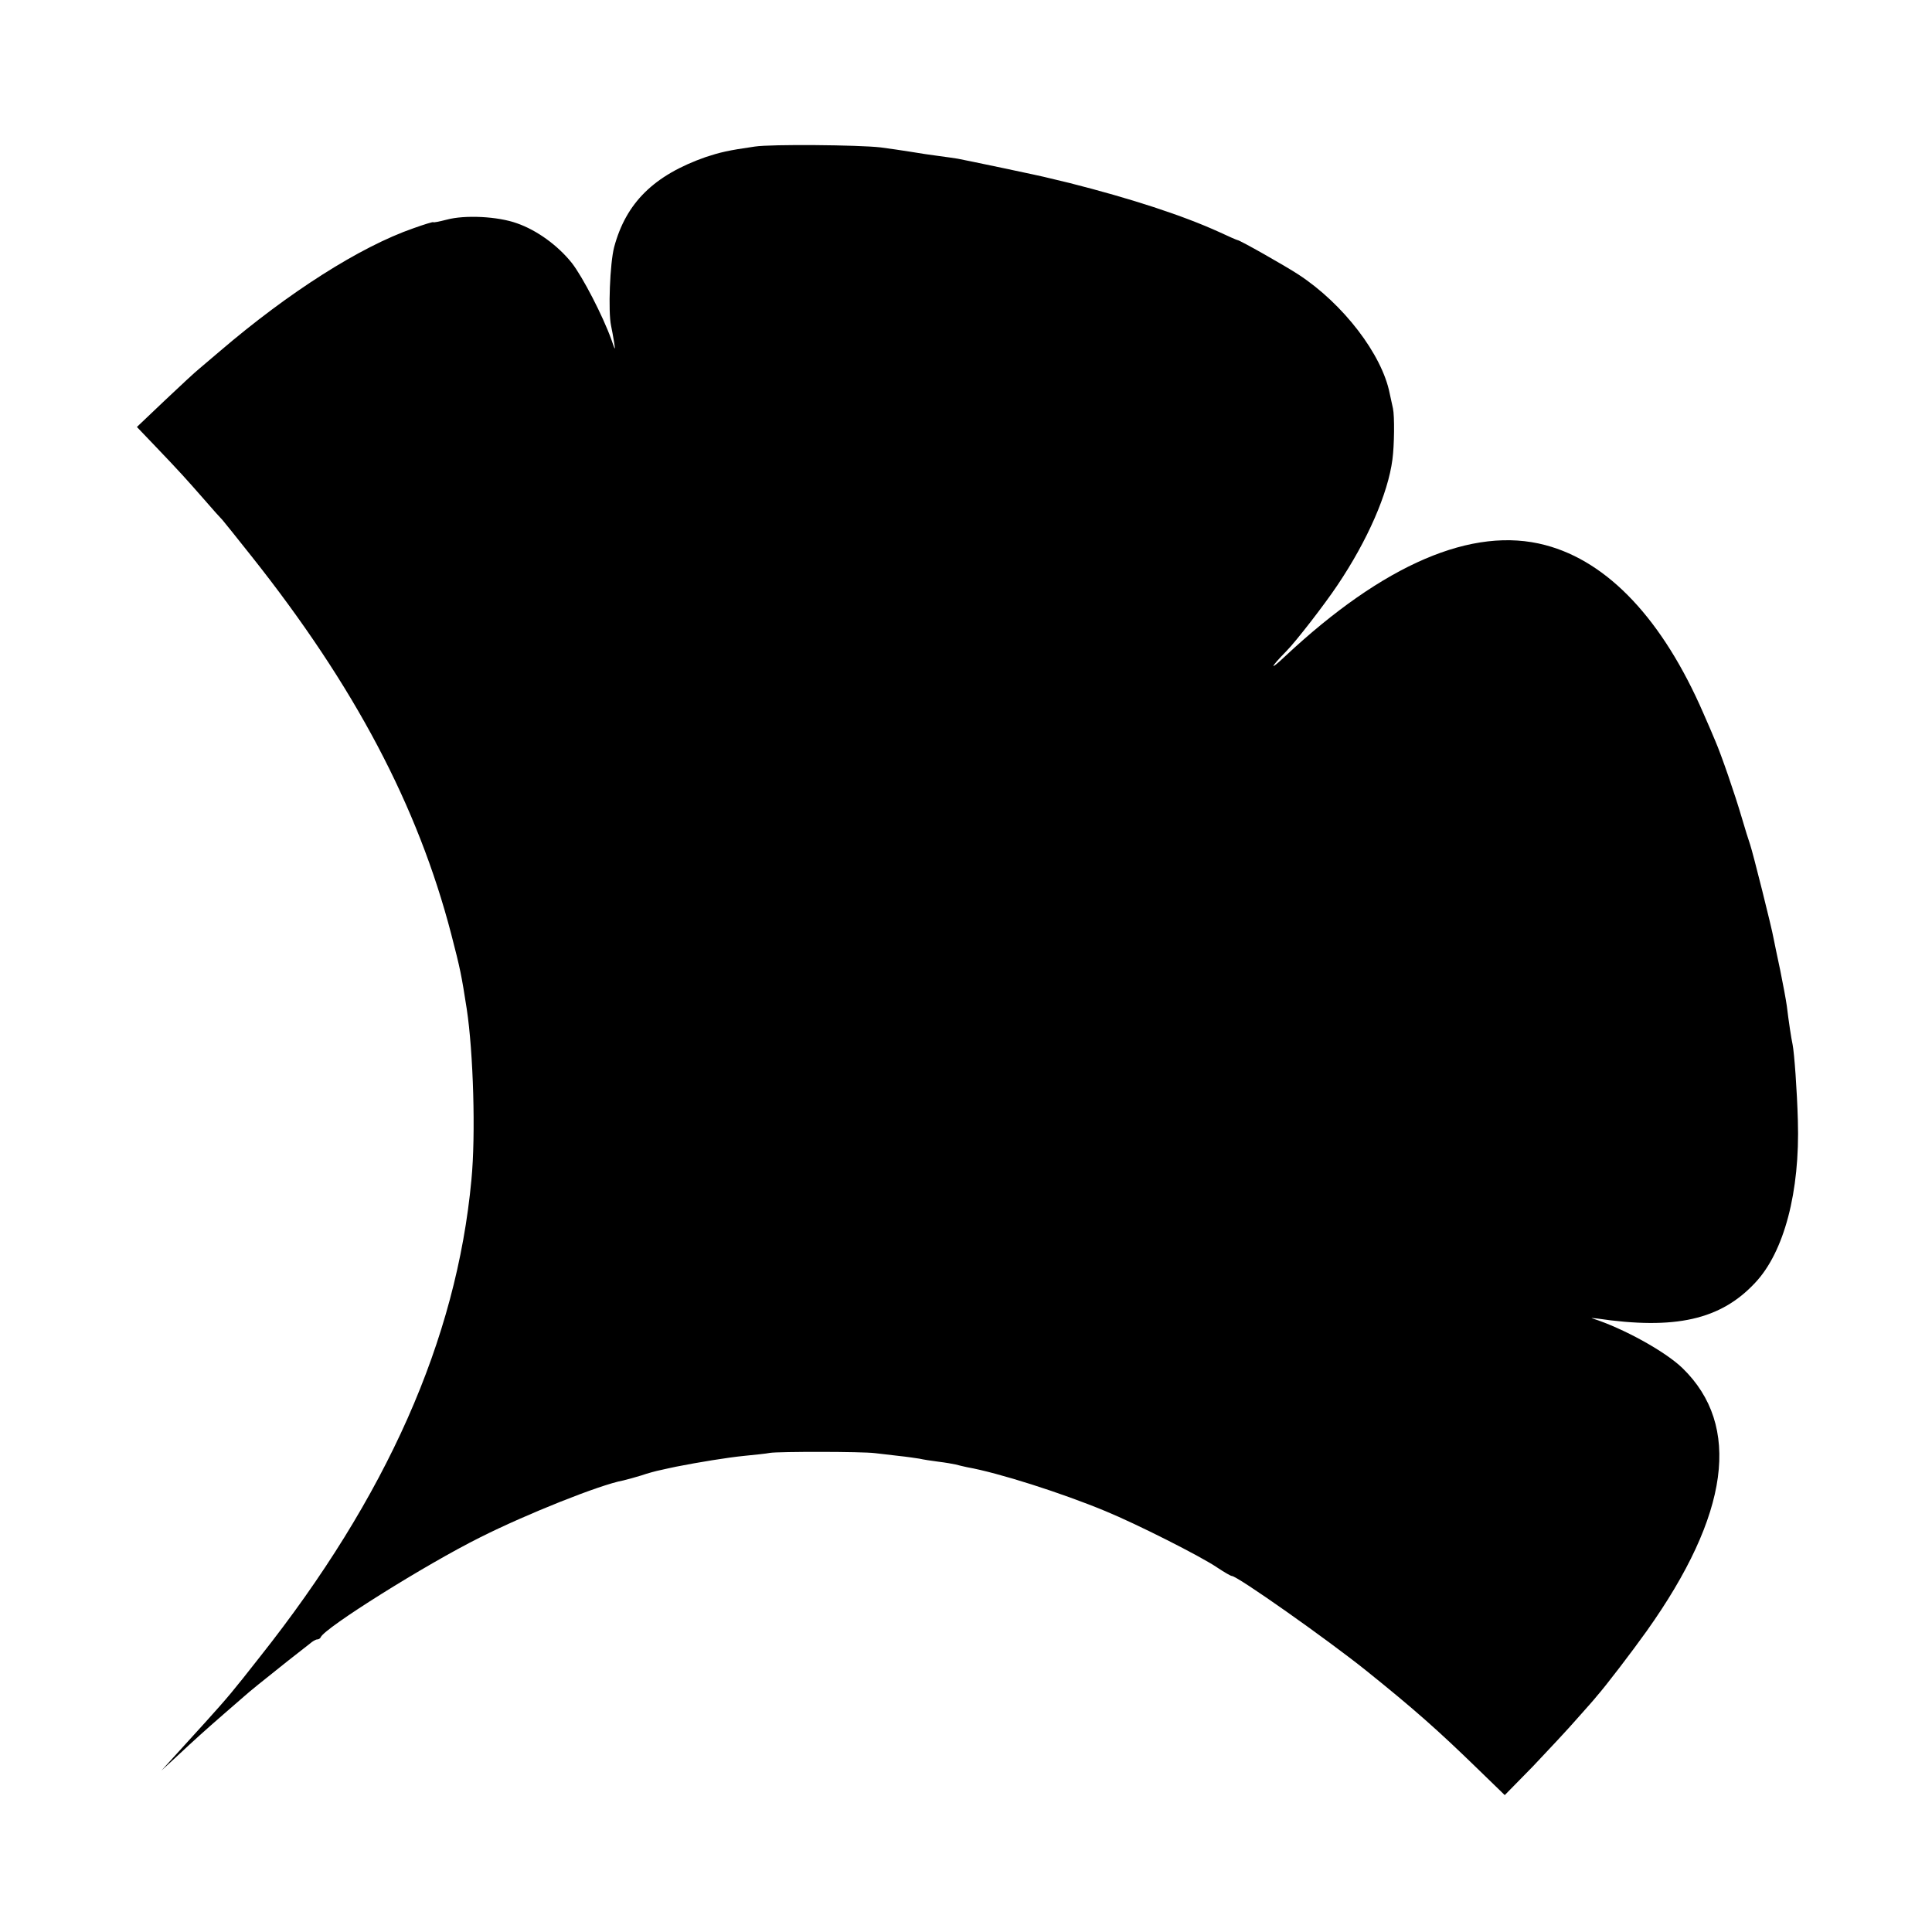
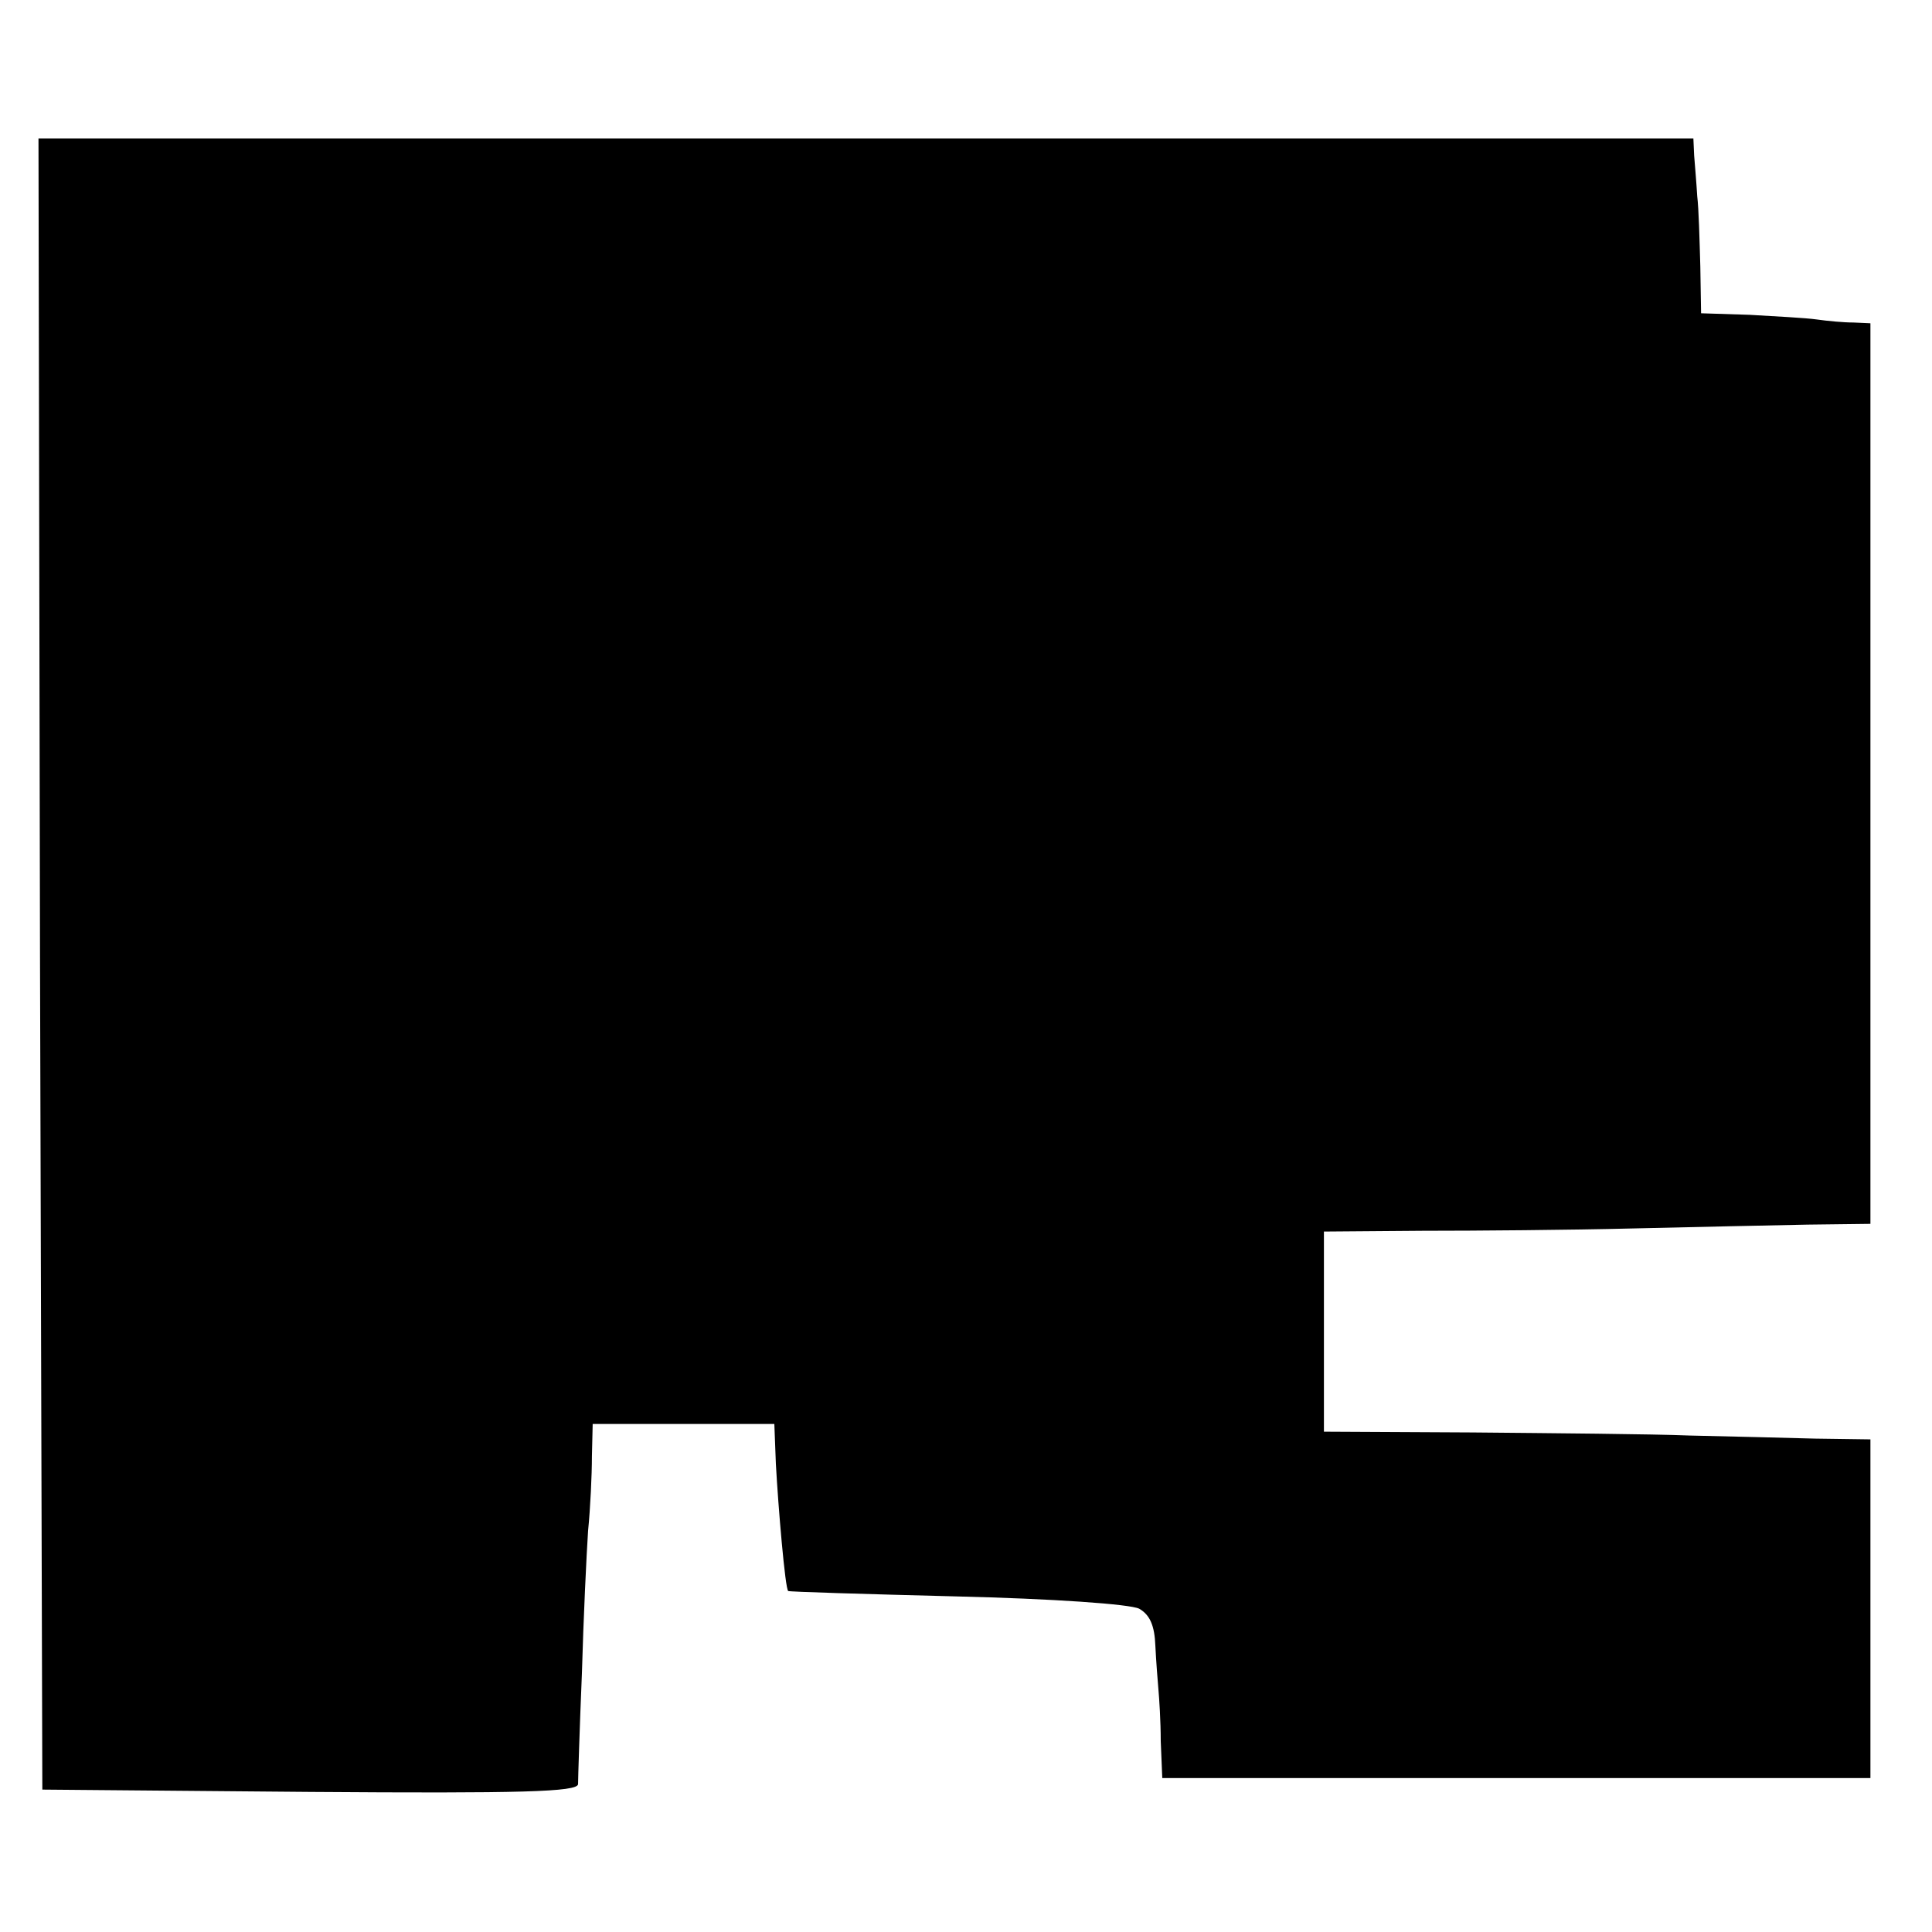
- <svg xmlns="http://www.w3.org/2000/svg" version="1.0" width="700pt" height="700pt" viewBox="0 0 700 700" preserveAspectRatio="xMidYMid meet">
-   <g transform="translate(0,700) scale(0.1,-0.1)" fill="#000000" stroke="none">
-     <path d="M2735 6469 c-98 -14 -126 -21 -178 -38 -188 -66 -289 -166 -332 -327 -15 -58 -22 -232 -11 -284 3 -14 8 -41 11 -60 5 -32 4 -31 -10 10 -31 86 -104 227 -143 277 -51 64 -127 119 -199 144 -69 25 -189 31 -255 13 -27 -7 -48 -11 -48 -9 0 2 -33 -8 -72 -22 -193 -67 -452 -232 -702 -446 -27 -23 -60 -51 -73 -62 -14 -11 -70 -63 -126 -116 l-101 -96 66 -69 c90 -94 114 -121 178 -194 30 -35 60 -68 66 -74 5 -6 53 -65 105 -131 374 -471 603 -905 724 -1370 33 -127 37 -148 56 -270 24 -157 33 -457 17 -620 -54 -579 -307 -1149 -767 -1729 -98 -125 -114 -144 -196 -235 -54 -59 -60 -66 -120 -132 l-40 -44 50 46 c76 71 104 96 175 158 36 31 70 61 76 66 14 13 72 60 154 125 36 28 73 57 83 65 9 8 21 15 26 15 5 0 11 3 13 8 14 34 381 264 578 362 167 84 435 191 518 206 13 3 42 11 65 18 23 8 56 17 72 20 17 4 41 9 55 12 81 16 185 33 245 39 39 4 81 8 95 11 32 5 334 5 380 -1 19 -2 58 -7 86 -10 29 -3 62 -8 75 -10 13 -3 44 -8 69 -11 25 -3 53 -8 62 -10 10 -3 29 -7 42 -10 113 -20 342 -93 501 -159 112 -46 346 -164 406 -205 24 -16 48 -30 52 -30 20 0 346 -230 487 -343 173 -139 259 -215 403 -355 l99 -96 102 104 c55 58 128 136 161 174 33 37 65 73 70 80 32 36 129 163 181 236 301 423 344 745 130 953 -63 61 -216 145 -326 180 -8 2 -1 2 15 0 284 -42 449 -5 574 129 105 111 163 330 155 588 -3 110 -13 245 -19 275 -5 23 -14 82 -21 140 -3 22 -14 81 -24 130 -11 50 -21 101 -24 115 -6 36 -75 311 -85 340 -5 14 -19 59 -31 100 -24 82 -74 227 -95 275 -7 17 -26 62 -43 100 -147 339 -345 550 -573 610 -263 70 -586 -69 -944 -404 -57 -54 -54 -41 5 19 35 35 140 171 186 240 109 162 183 332 199 455 7 51 8 158 2 185 -2 8 -7 33 -12 55 -28 141 -168 324 -330 430 -47 31 -213 125 -221 125 -2 0 -32 13 -66 29 -134 61 -322 122 -543 178 -33 8 -67 16 -75 18 -25 7 -303 65 -330 70 -14 2 -45 7 -70 10 -25 3 -70 10 -100 15 -30 5 -80 12 -110 16 -79 9 -396 12 -455 3z" />
+ <svg xmlns="http://www.w3.org/2000/svg" version="1.0" width="251pt" height="251pt" viewBox="0 0 251 251" preserveAspectRatio="xMidYMid meet">
+   <g transform="translate(0,251) scale(0.1,-0.1)" fill="#000000" stroke="none">
+     <path d="M52 1258 l3 -1073 348 -3 c274 -2 347 0 348 10 0 7 2 72 5 144 2 72 6 155 8 185 3 30 5 73 5 97 l1 42 118 0 118 0 2 -52 c3 -55 12 -162 16 -165 1 -1 99 -4 218 -7 126 -3 226 -10 238 -16 14 -8 20 -22 21 -48 1 -20 3 -46 4 -57 1 -11 3 -41 3 -67 l2 -48 460 0 460 0 0 220 0 220 -72 1 c-40 1 -113 3 -163 4 -49 2 -177 3 -282 4 l-193 1 0 130 0 130 128 1 c70 0 192 1 272 3 80 2 182 4 228 5 l82 1 0 585 0 585 -22 1 c-13 0 -34 2 -48 4 -14 2 -53 4 -87 6 l-63 2 -1 61 c-1 34 -2 75 -4 91 -1 17 -3 40 -4 53 l-1 22 -1075 0 -1075 0 2 -1072z" />
  </g>
</svg>
